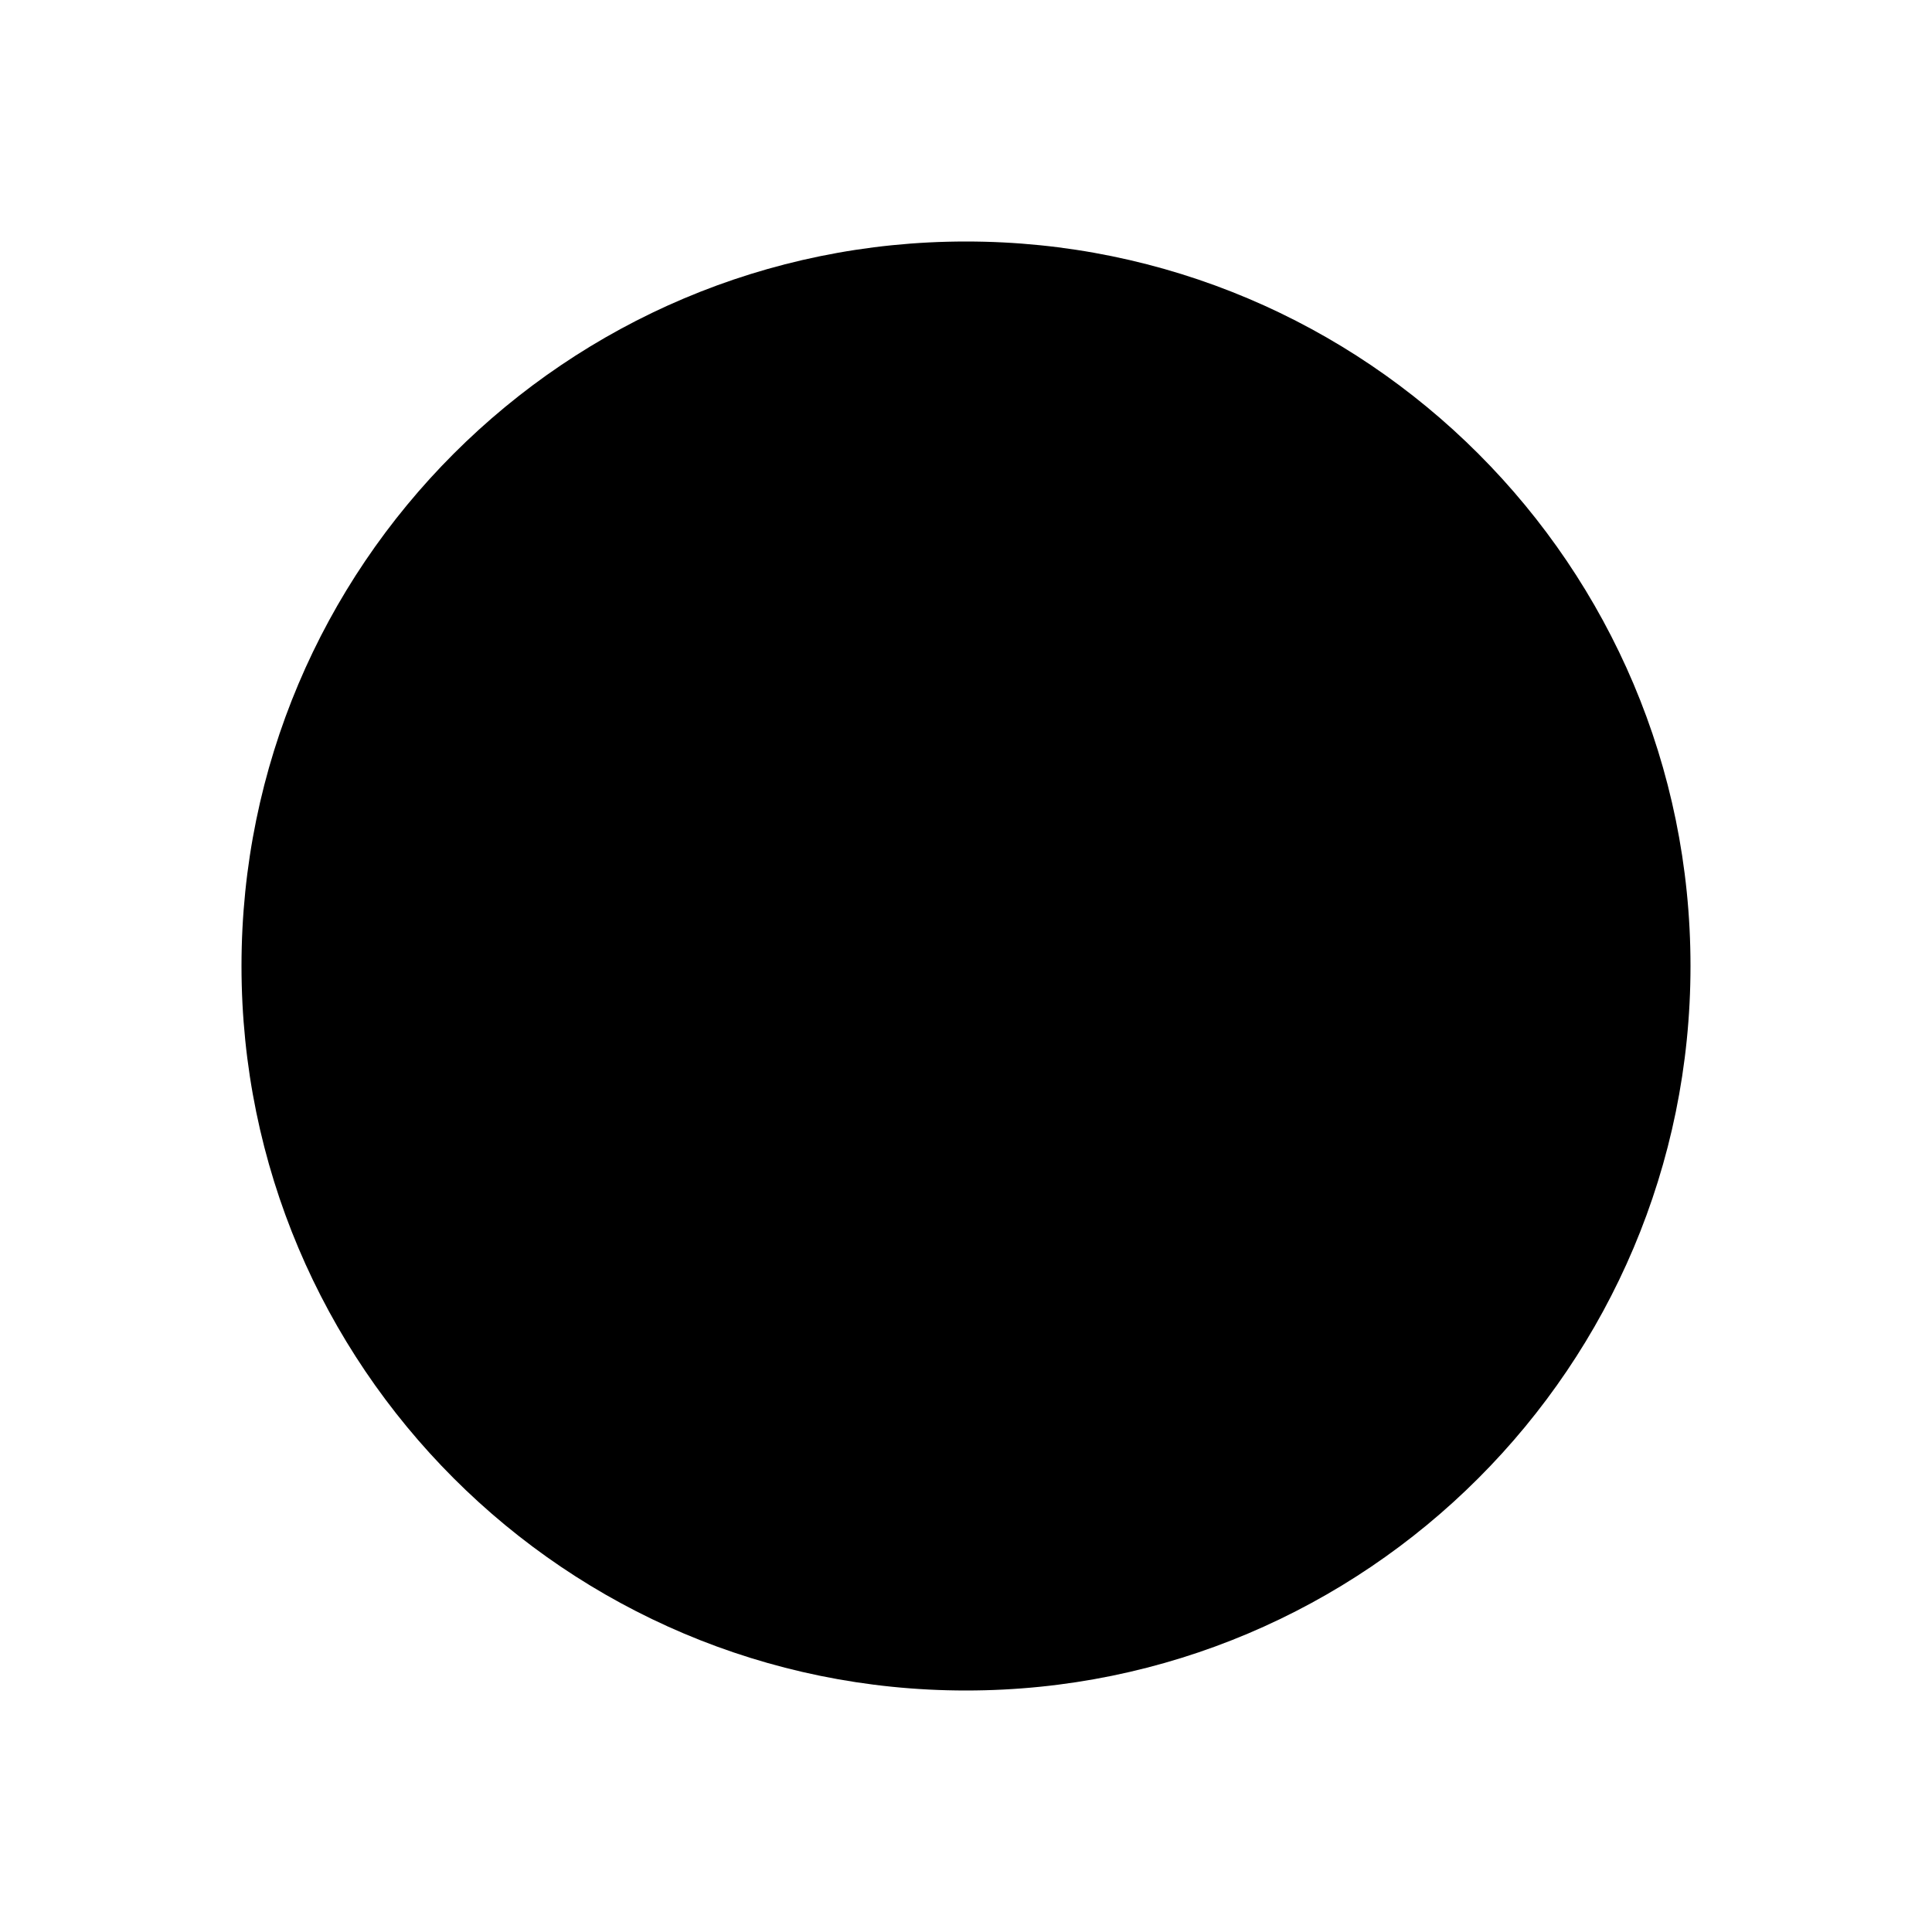
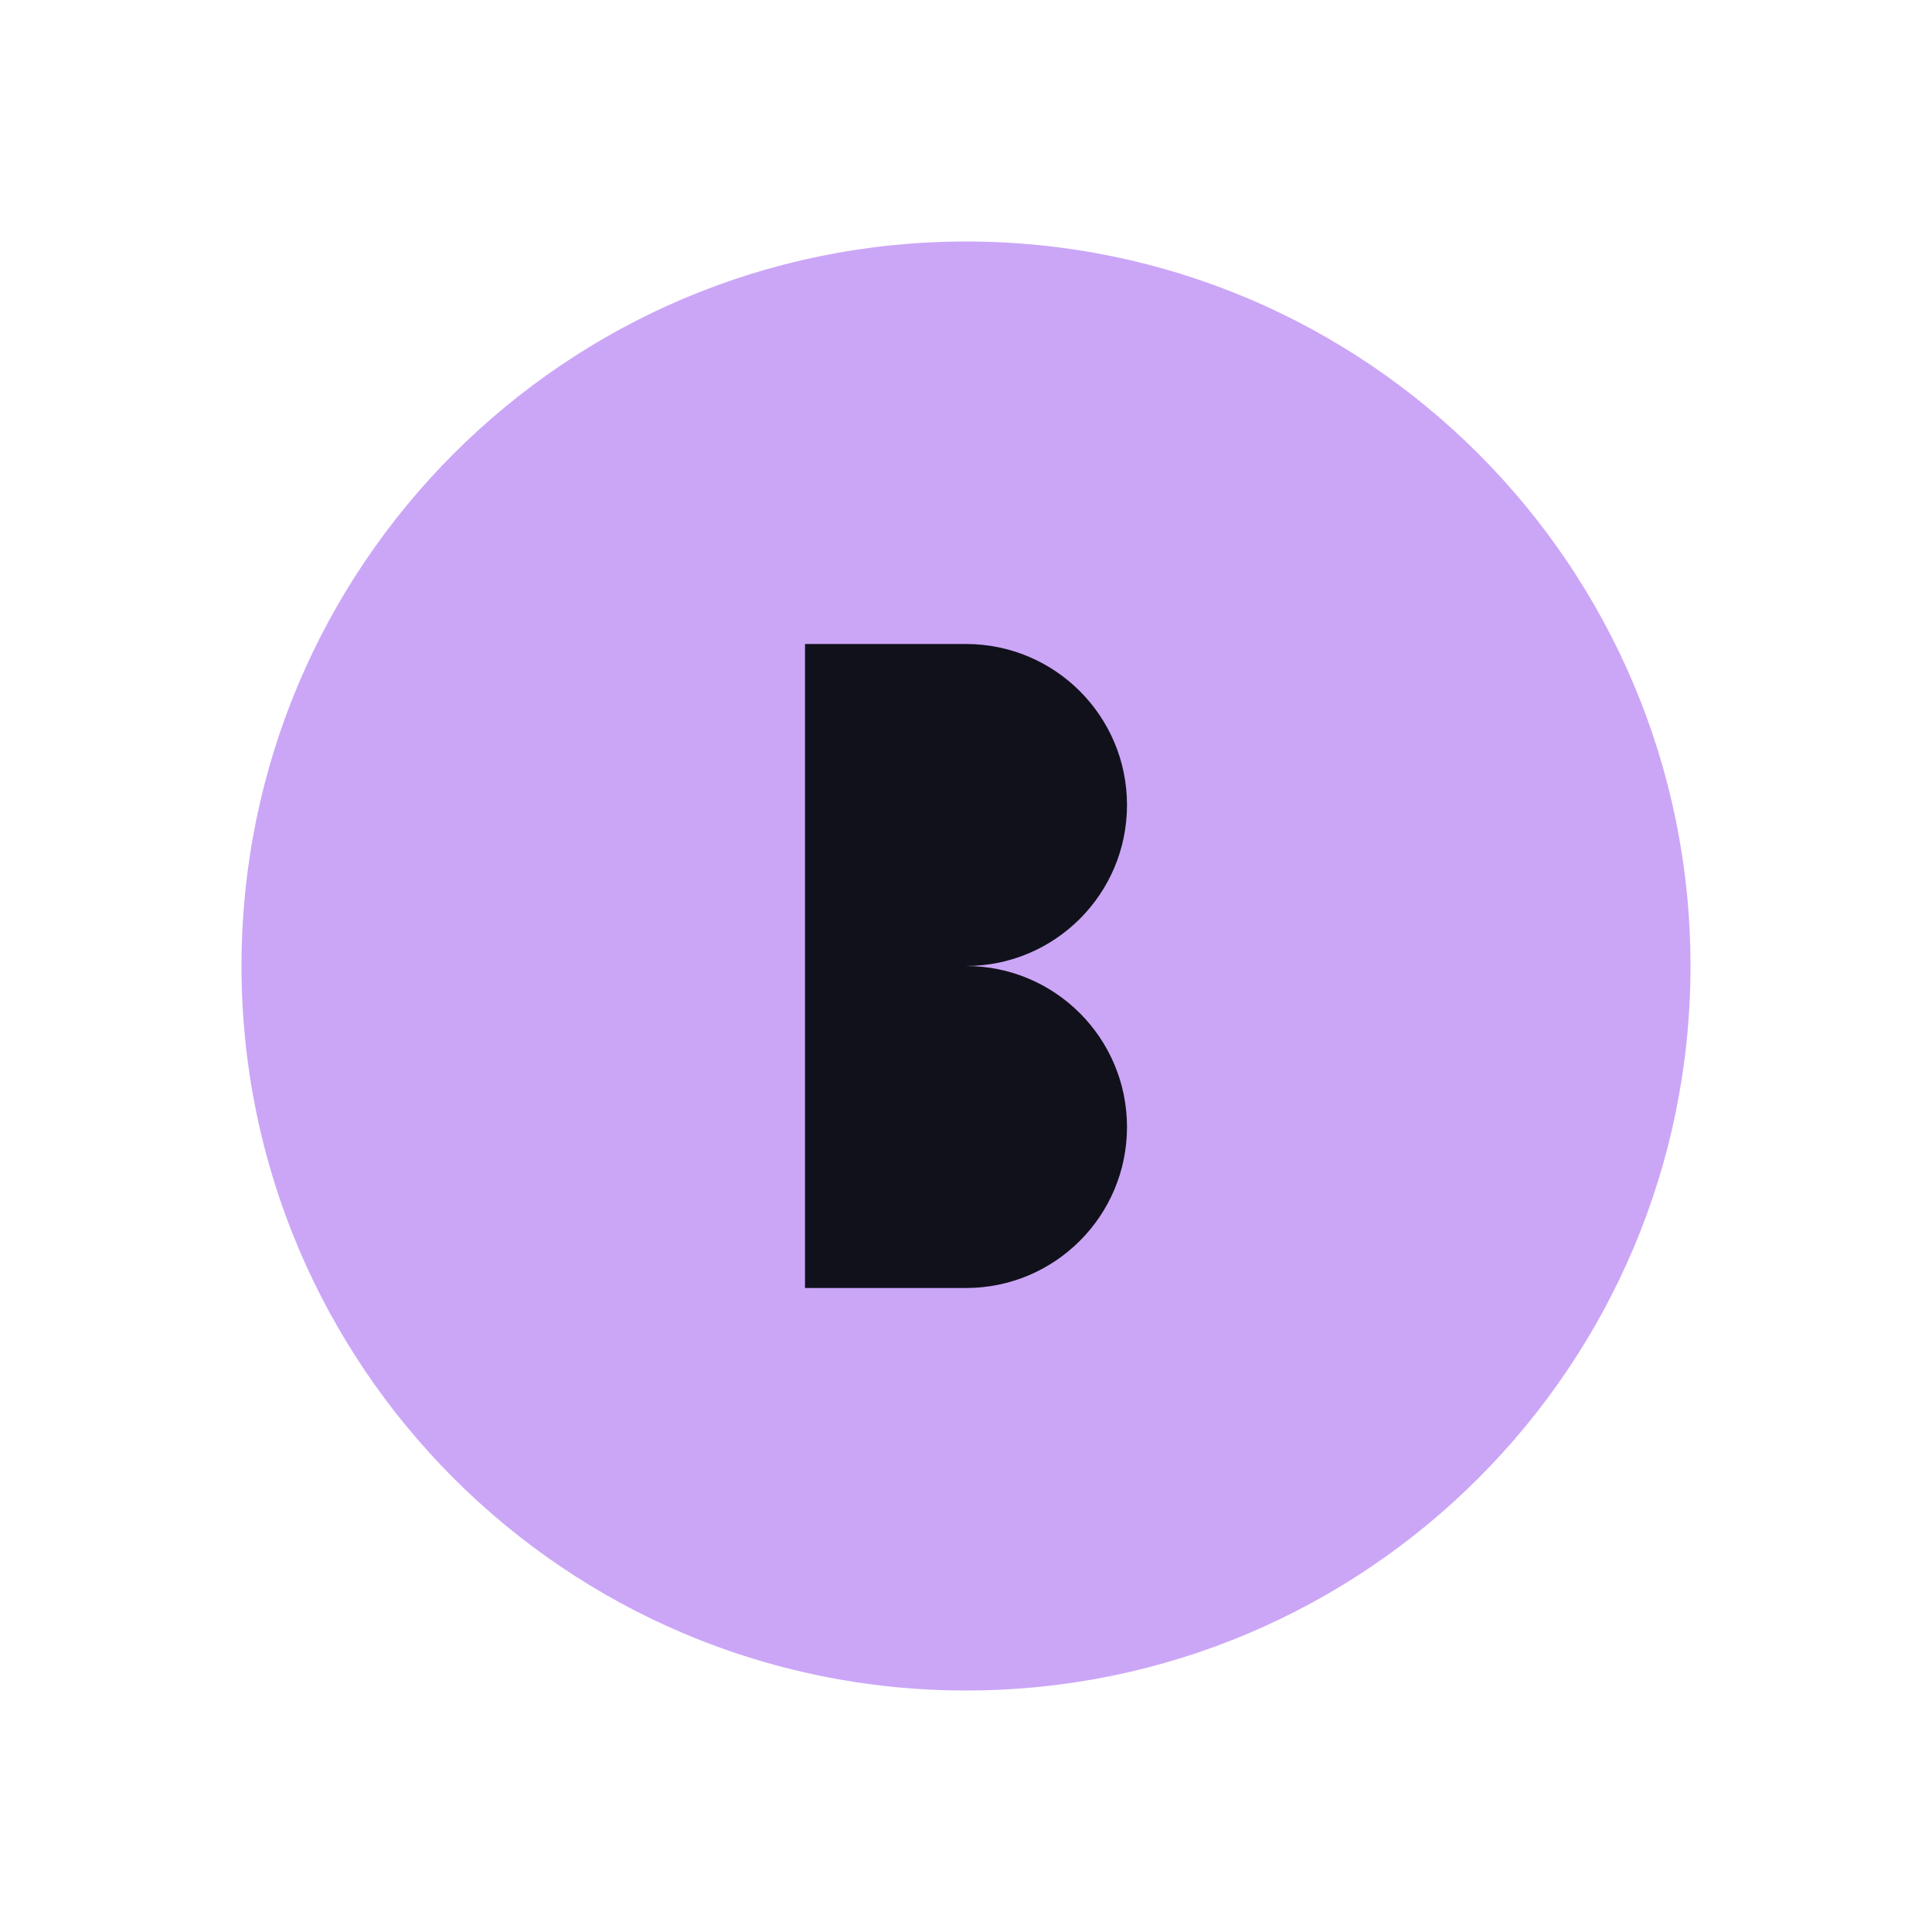
- <svg xmlns="http://www.w3.org/2000/svg" width="24" height="24" viewBox="0 0 24 24" fill="none" class="icon icon-tabler icons-tabler-outline icon-tabler-circle-letter-b">
-   <path d="M0 0h24v24H0z" fill="none" />
-   <path d="M12 12m-9 0a9 9 0 1 0 18 0a9 9 0 1 0 -18 0" fill="currentColor" />
-   <path d="M10 16h2a2 2 0 1 0 0 -4h-2h2a2 2 0 1 0 0 -4h-2v8z" fill="currentColor" />
+ <svg xmlns="http://www.w3.org/2000/svg" width="32" height="32" viewBox="0 0 24 24" fill="none">
+   <path d="M12 12m-9 0a9 9 0 1 0 18 0a9 9 0 1 0 -18 0" fill="#cba6f7" />
+   <path d="M10 16h2a2 2 0 1 0 0 -4h-2h2a2 2 0 1 0 0 -4h-2v8z" fill="#11111b" />
</svg>
